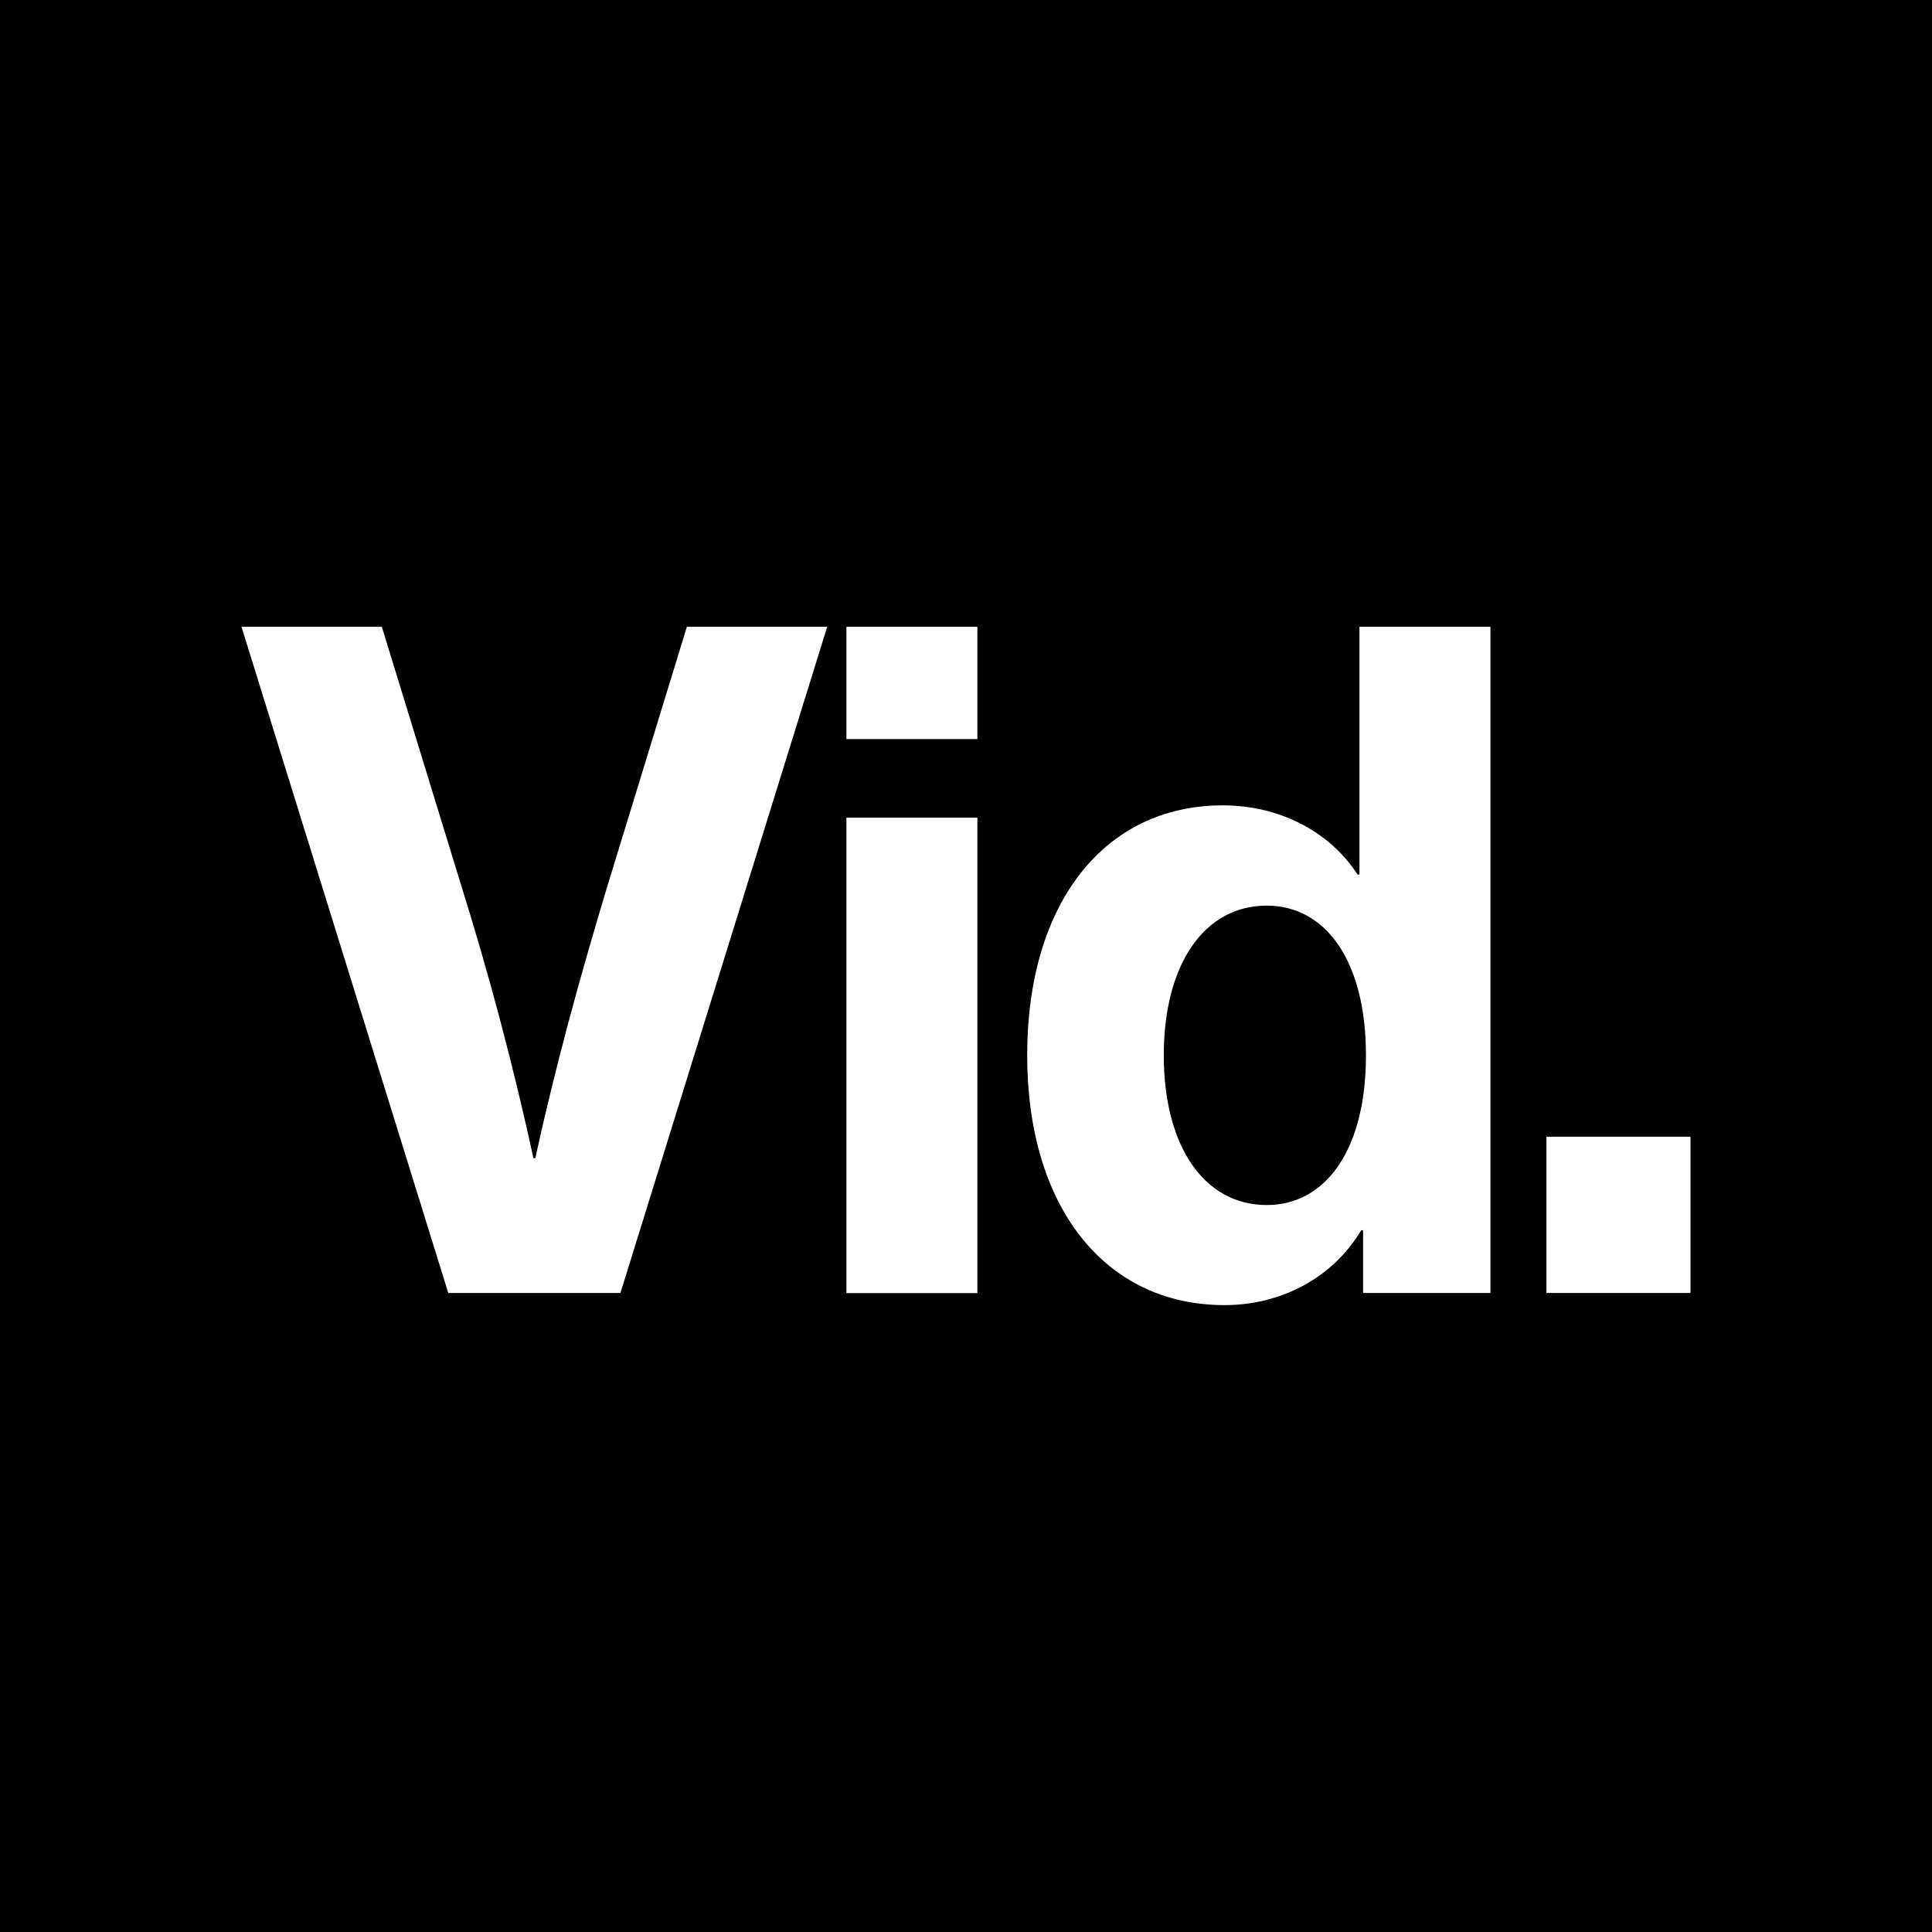
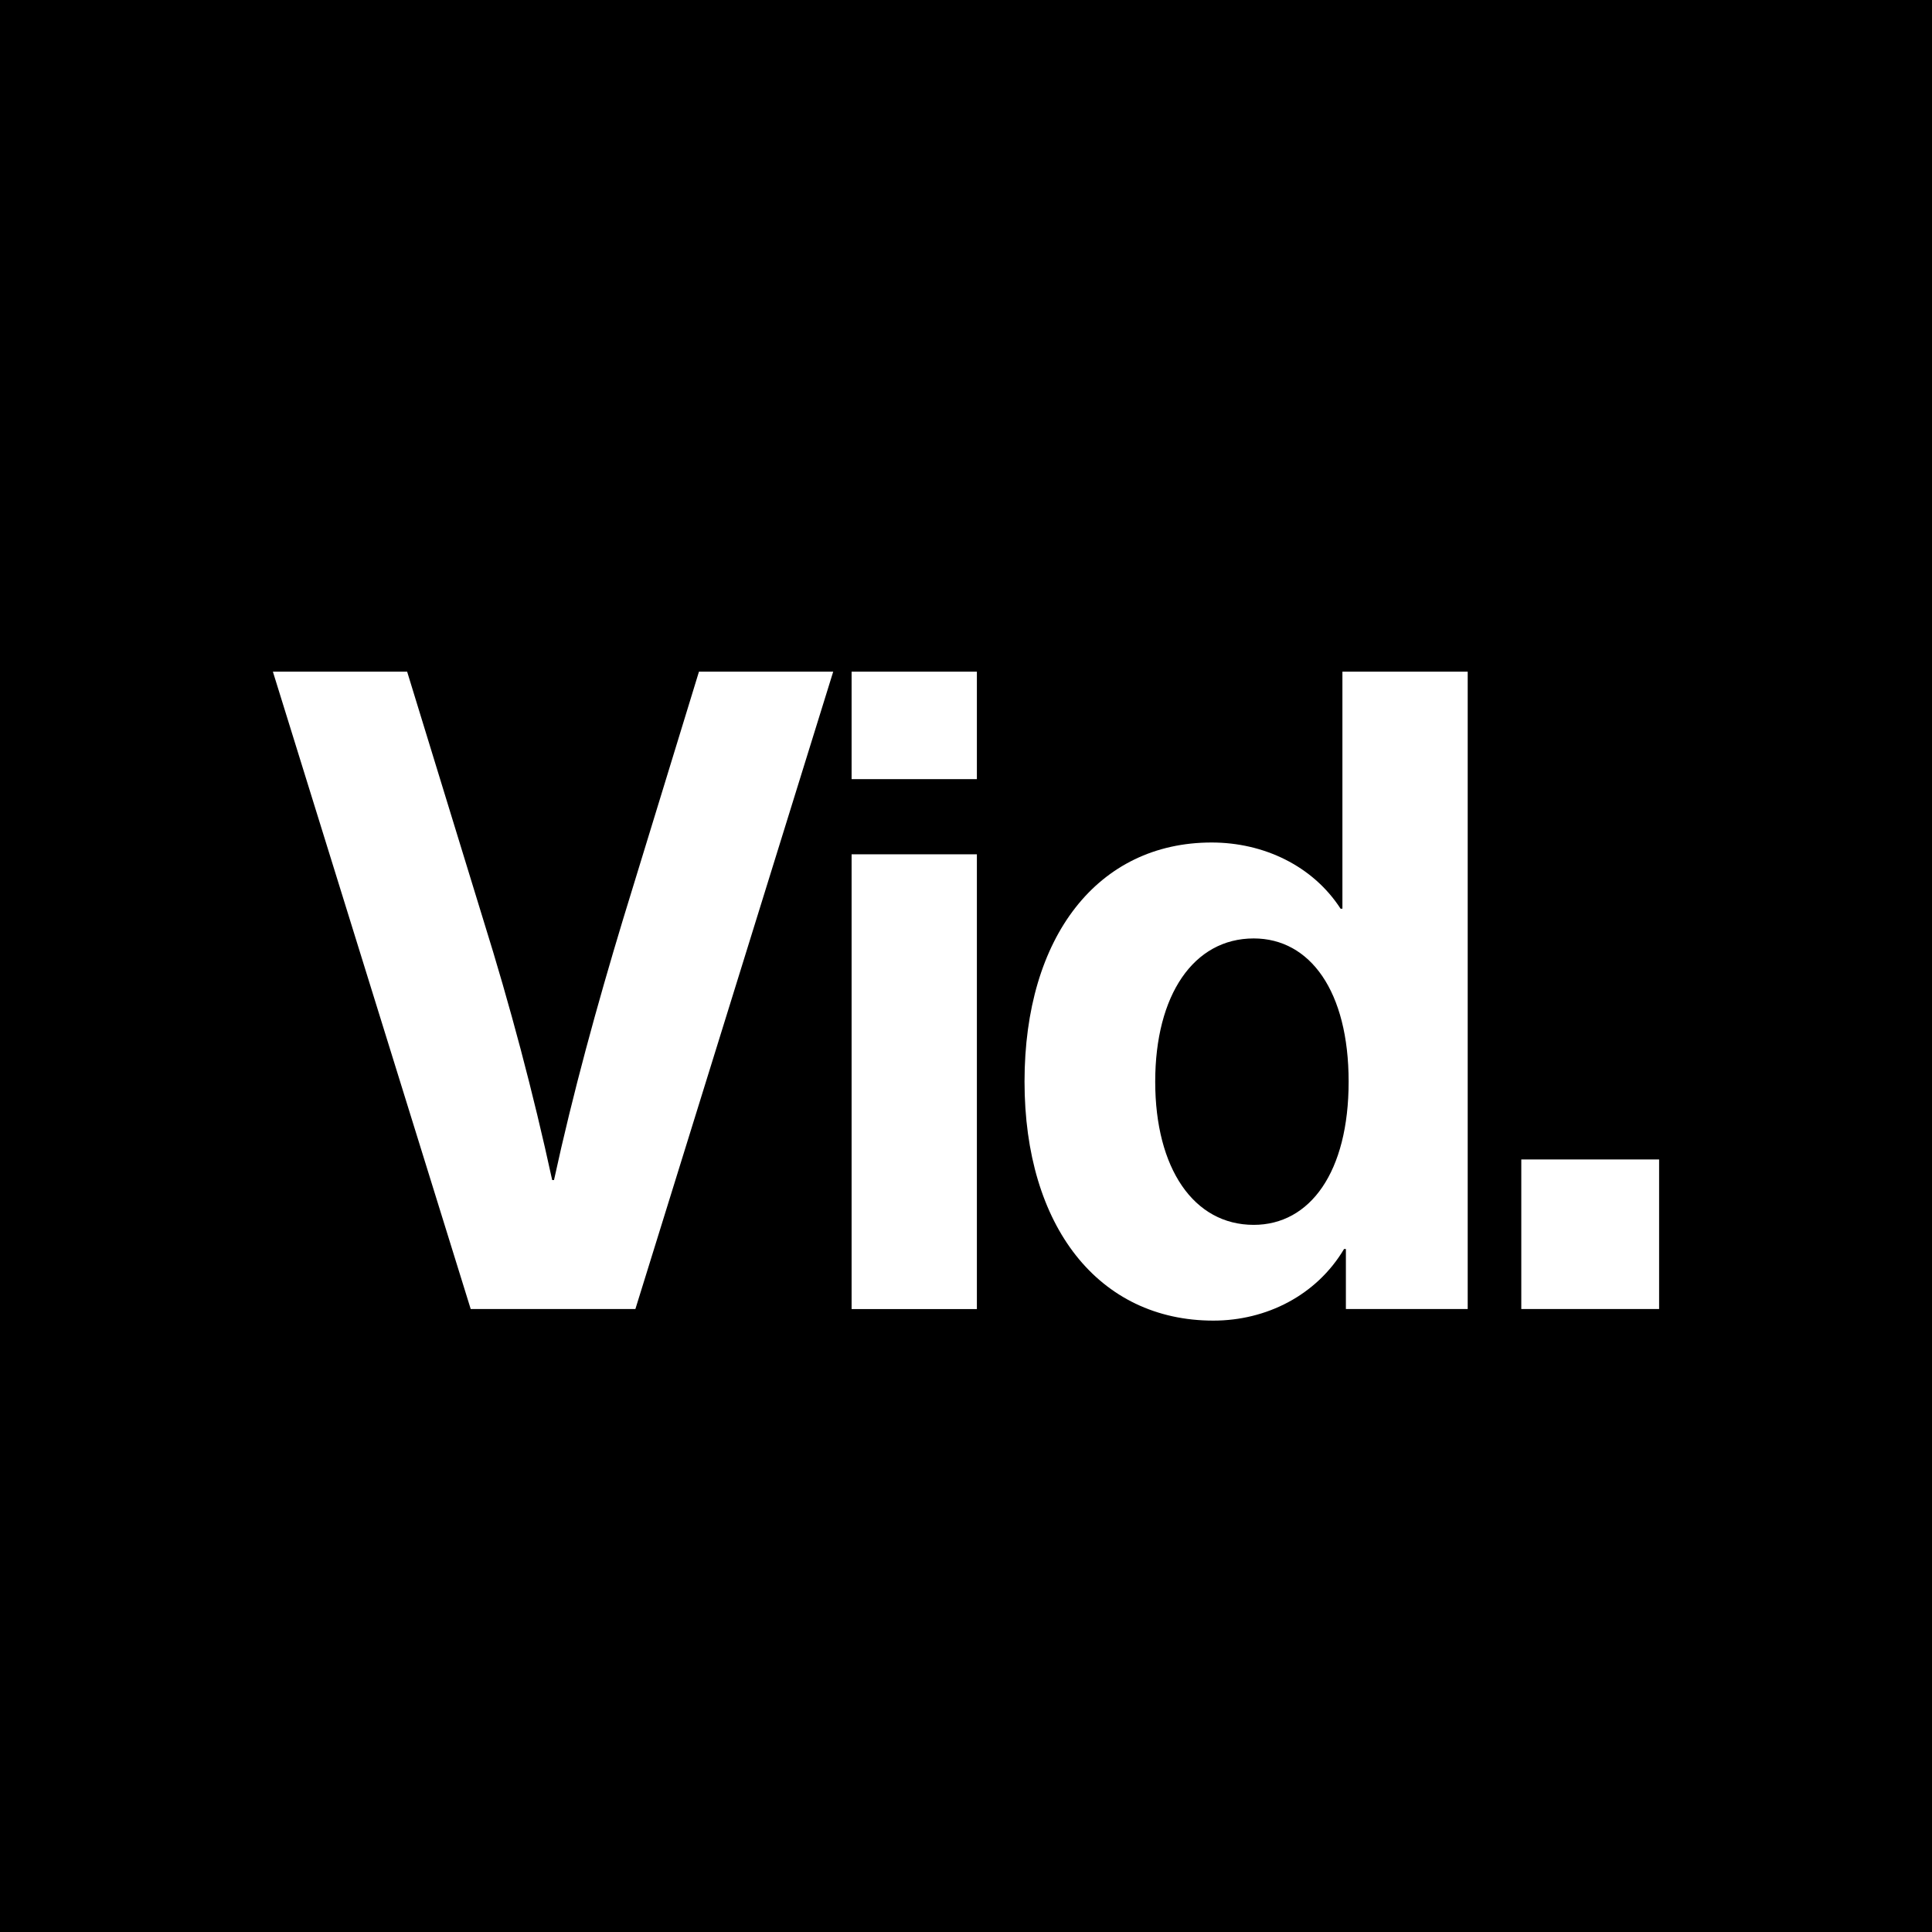
<svg xmlns="http://www.w3.org/2000/svg" viewBox="0 0 512 512" role="img" aria-label="Vid.">
  <rect width="512" height="512" fill="#000" />
-   <svg x="64" y="166" width="384" height="180" viewBox="0 0 151.58 70.97">
-     <path fill="#fff" d="M21.63,69.69L0,0h14.68l8.32,27.11c2.94,9.4,5.48,18.99,7.54,28.48h.2c2.06-9.49,4.7-19.09,7.54-28.48L46.59,0h14.68l-21.63,69.69h-18.01Z" />
-     <path fill="#fff" d="M63.28,11.75V0h13.7v11.75h-13.7ZM63.28,69.69V19.97h13.7v49.73h-13.7Z" />
-     <path fill="#fff" d="M117.33,69.69v-6.56h-.2c-3.03,5.09-8.52,7.83-14.29,7.83-12.53,0-20.65-10.28-20.65-26.14s8.03-26.14,20.46-26.14c5.68,0,11.06,2.54,14.1,7.24h.2V0h13.7v69.69h-13.31ZM96.48,44.83c0,9.49,4.21,15.66,10.77,15.66,6.17,0,10.38-5.78,10.38-15.66s-4.21-15.66-10.38-15.66c-6.56,0-10.77,6.17-10.77,15.66Z" />
-     <path fill="#fff" d="M136.51,69.69v-16.35h15.07v16.35h-15.07Z" />
-   </svg>
+   <circle cx="256" cy="256" r="256" fill="#000" />
+   <clipPath id="vid-favicon-circle">
+     <circle cx="256" cy="256" r="228" />
+   </clipPath>
+   <g clip-path="url(#vid-favicon-circle)">
+     <svg x="72" y="178" width="368" height="172" viewBox="0 0 151.58 70.97">
+       <path fill="#fff" d="M21.63,69.69L0,0h14.68l8.32,27.11c2.94,9.4,5.48,18.99,7.54,28.48h.2c2.06-9.49,4.7-19.09,7.54-28.48L46.59,0h14.68l-21.63,69.69h-18.01Z" />
+       <path fill="#fff" d="M63.28,11.75V0h13.7v11.75h-13.7ZM63.28,69.69V19.97h13.7v49.73h-13.7Z" />
+       <path fill="#fff" d="M117.33,69.69v-6.56h-.2c-3.03,5.09-8.52,7.83-14.29,7.83-12.53,0-20.65-10.28-20.65-26.14s8.03-26.14,20.46-26.14c5.68,0,11.06,2.54,14.1,7.24h.2V0h13.7v69.69h-13.31ZM96.48,44.83c0,9.49,4.21,15.66,10.77,15.66,6.17,0,10.38-5.78,10.38-15.66s-4.21-15.66-10.38-15.66c-6.56,0-10.77,6.17-10.77,15.66Z" />
+       <path fill="#fff" d="M136.51,69.69v-16.35h15.07v16.35h-15.07Z" />
+     </svg>
+   </g>
</svg>
